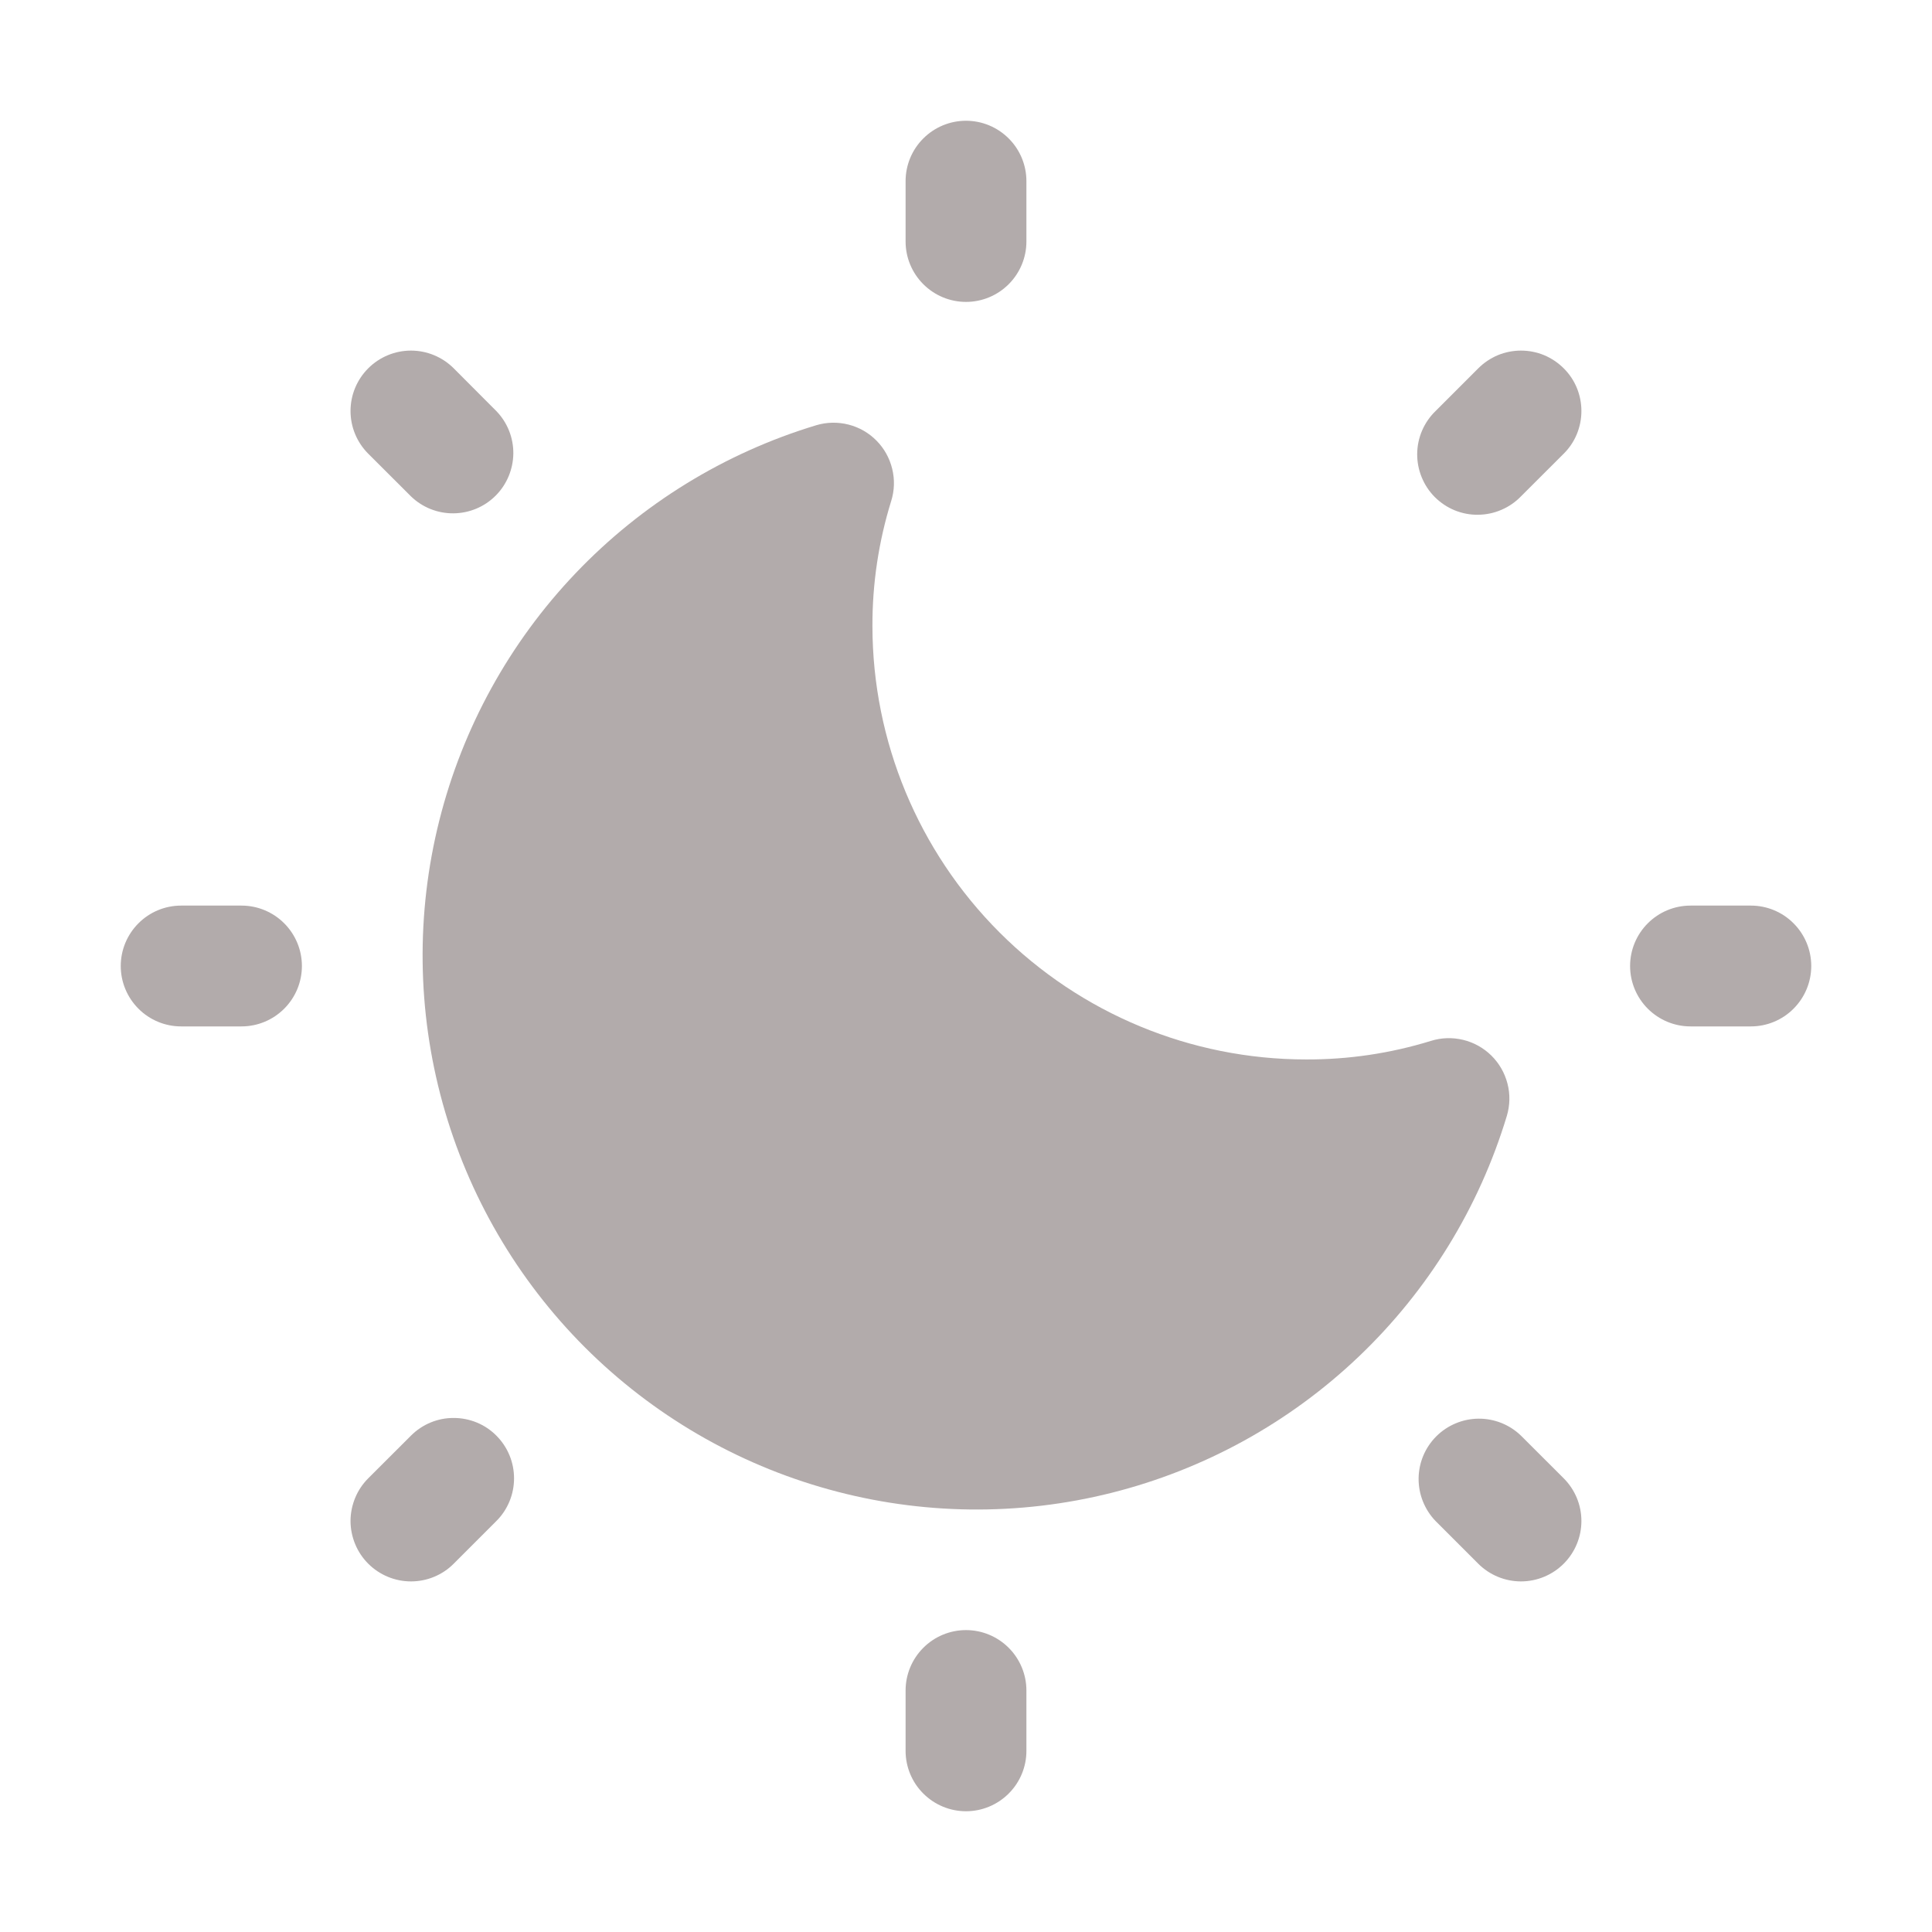
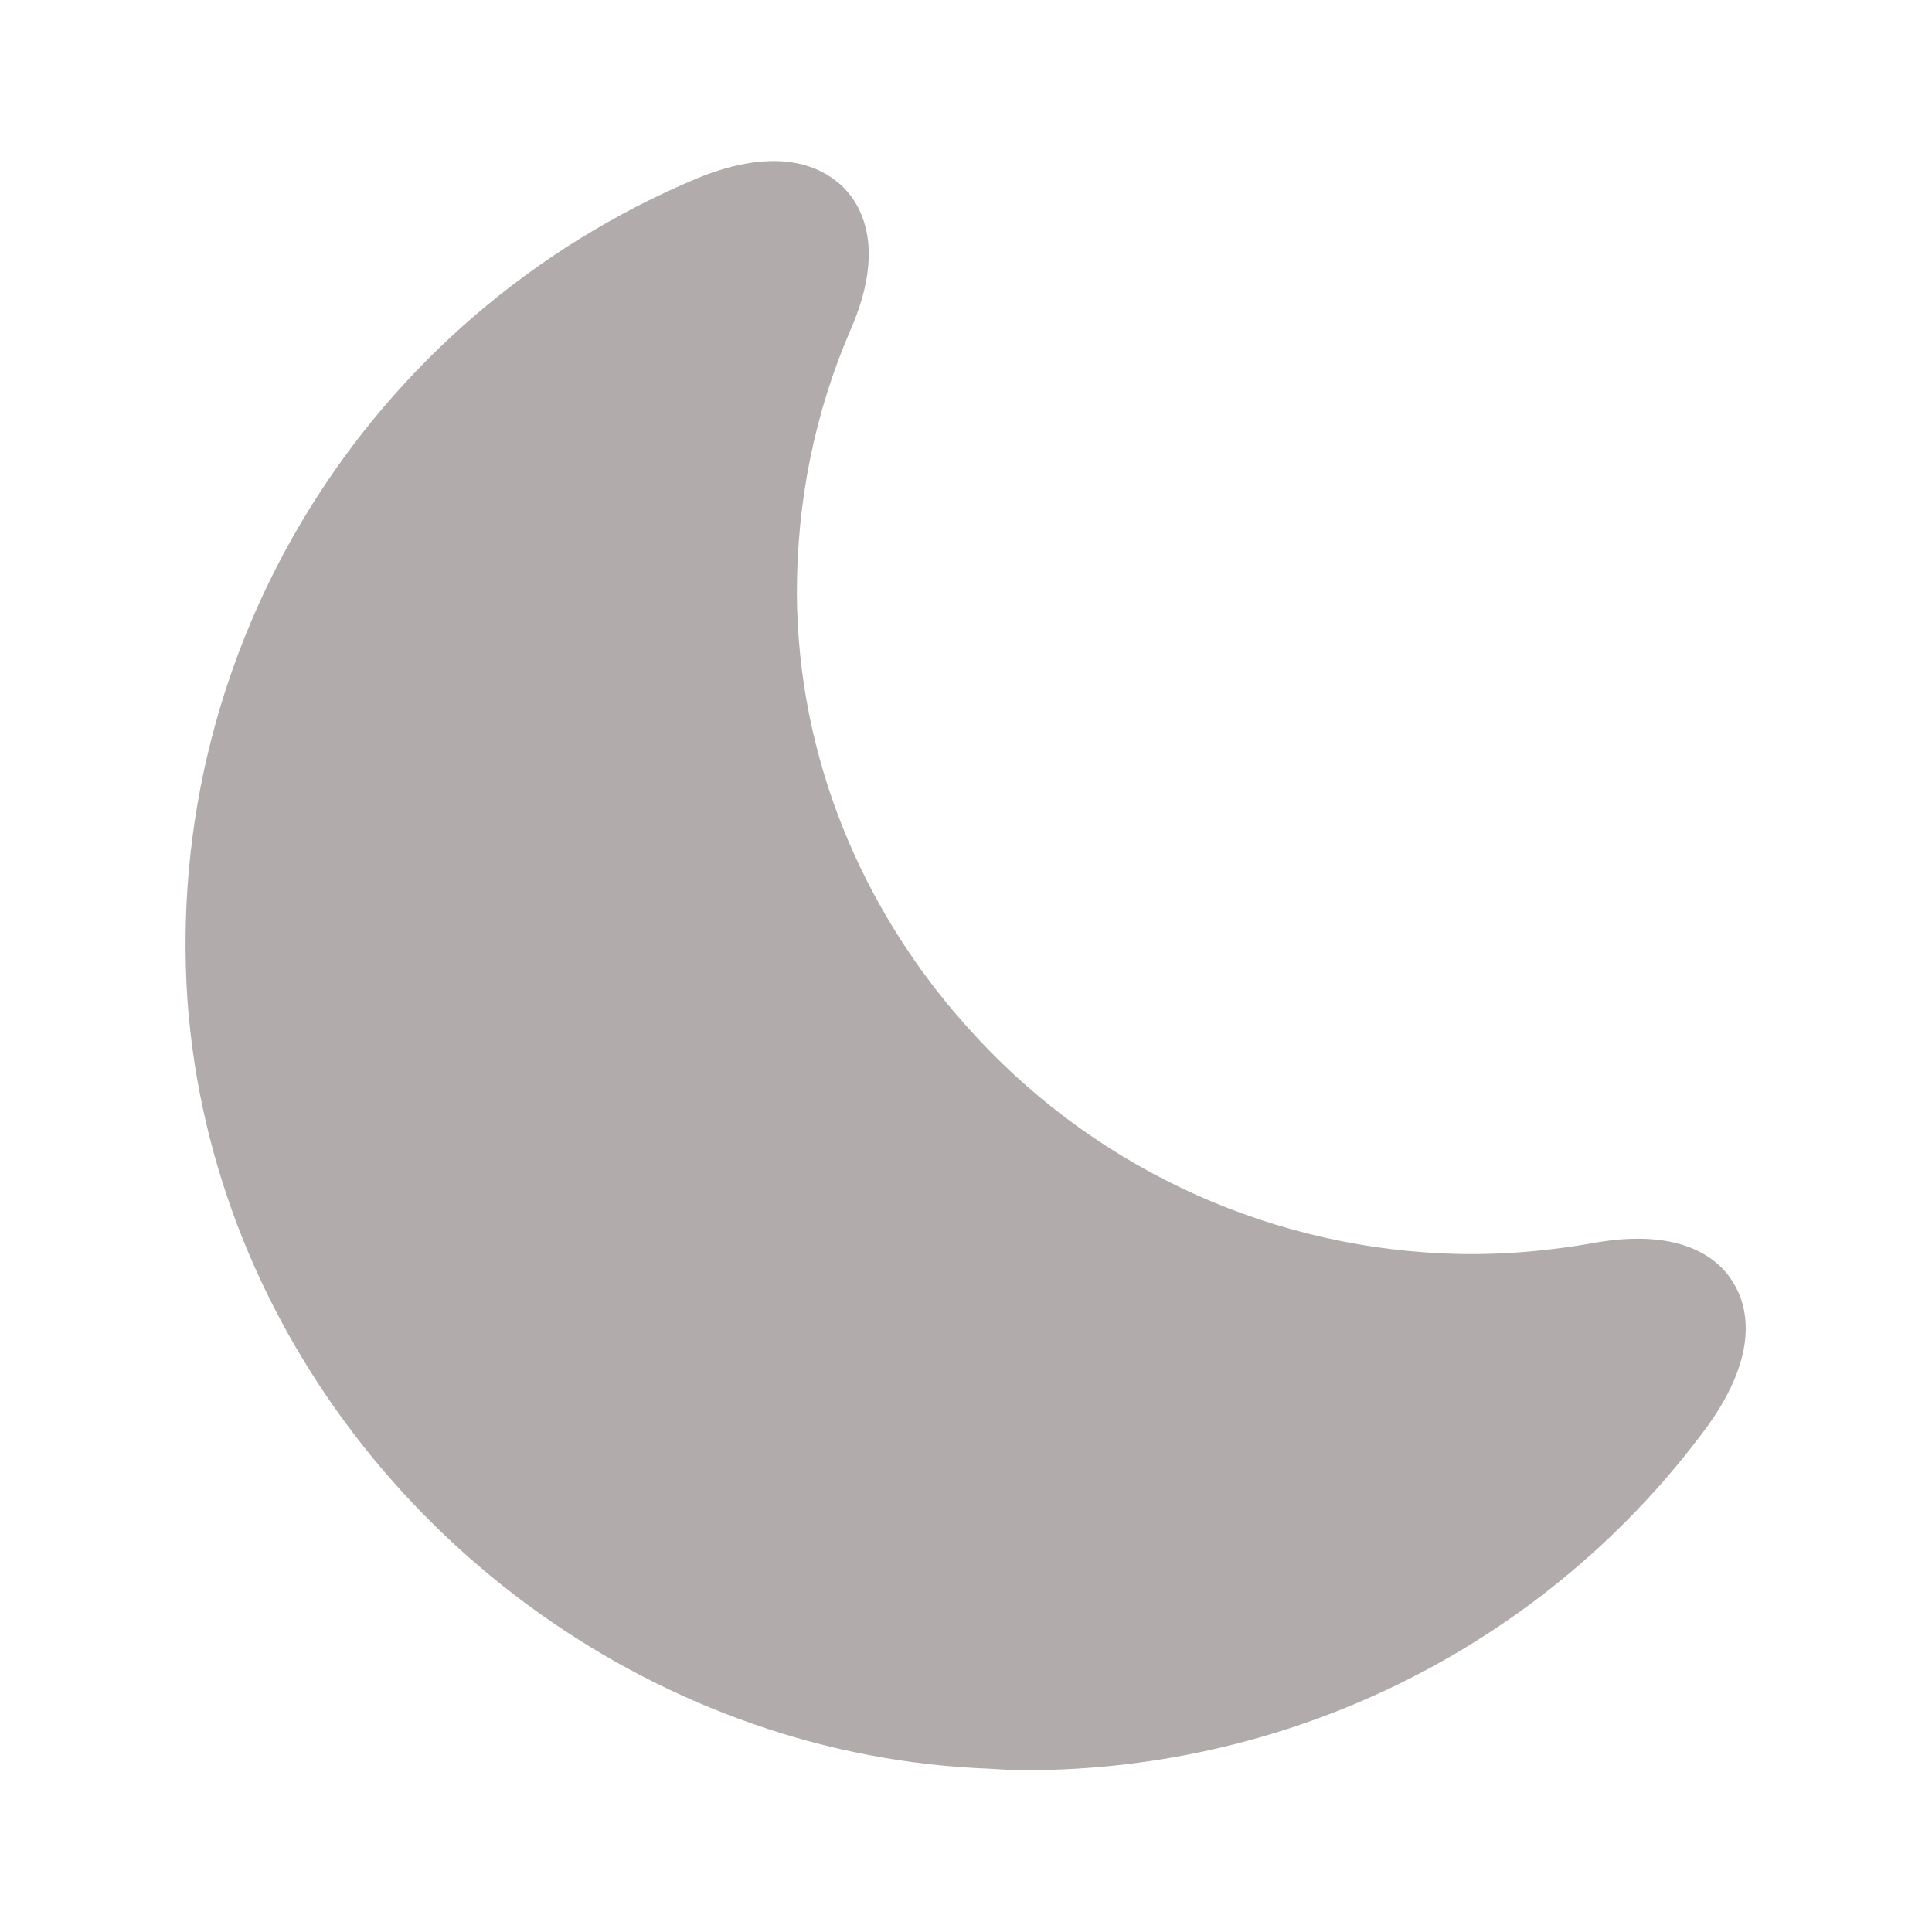
- <svg xmlns="http://www.w3.org/2000/svg" width="30" height="30" viewBox="0 0 30 30" fill="none">
-   <path d="M15 4.688C15.249 4.688 15.487 4.589 15.663 4.413C15.839 4.237 15.938 3.999 15.938 3.75V2.812C15.938 2.564 15.839 2.325 15.663 2.15C15.487 1.974 15.249 1.875 15 1.875C14.751 1.875 14.513 1.974 14.337 2.15C14.161 2.325 14.062 2.564 14.062 2.812V3.75C14.062 3.999 14.161 4.237 14.337 4.413C14.513 4.589 14.751 4.688 15 4.688Z" fill="#B2ABAB" />
-   <path d="M15 25.312C14.751 25.312 14.513 25.411 14.337 25.587C14.161 25.763 14.062 26.001 14.062 26.25V27.188C14.062 27.436 14.161 27.675 14.337 27.85C14.513 28.026 14.751 28.125 15 28.125C15.249 28.125 15.487 28.026 15.663 27.85C15.839 27.675 15.938 27.436 15.938 27.188V26.25C15.938 26.001 15.839 25.763 15.663 25.587C15.487 25.411 15.249 25.312 15 25.312Z" fill="#B2ABAB" />
-   <path d="M27.188 14.062H26.25C26.001 14.062 25.763 14.161 25.587 14.337C25.411 14.513 25.312 14.751 25.312 15C25.312 15.249 25.411 15.487 25.587 15.663C25.763 15.839 26.001 15.938 26.25 15.938H27.188C27.436 15.938 27.675 15.839 27.85 15.663C28.026 15.487 28.125 15.249 28.125 15C28.125 14.751 28.026 14.513 27.85 14.337C27.675 14.161 27.436 14.062 27.188 14.062Z" fill="#B2ABAB" />
-   <path d="M3.75 14.062H2.812C2.564 14.062 2.325 14.161 2.15 14.337C1.974 14.513 1.875 14.751 1.875 15C1.875 15.249 1.974 15.487 2.15 15.663C2.325 15.839 2.564 15.938 2.812 15.938H3.75C3.999 15.938 4.237 15.839 4.413 15.663C4.589 15.487 4.688 15.249 4.688 15C4.688 14.751 4.589 14.513 4.413 14.337C4.237 14.161 3.999 14.062 3.75 14.062Z" fill="#B2ABAB" />
-   <path d="M22.955 5.719L22.292 6.382C22.203 6.468 22.131 6.572 22.082 6.686C22.033 6.8 22.007 6.923 22.006 7.048C22.005 7.172 22.029 7.296 22.076 7.411C22.123 7.526 22.192 7.631 22.28 7.719C22.369 7.807 22.473 7.877 22.588 7.924C22.704 7.971 22.827 7.995 22.951 7.993C23.076 7.992 23.199 7.966 23.313 7.917C23.428 7.868 23.531 7.797 23.618 7.707L24.281 7.045C24.369 6.958 24.438 6.855 24.485 6.741C24.532 6.627 24.556 6.505 24.556 6.382C24.556 6.259 24.532 6.137 24.485 6.023C24.438 5.909 24.369 5.806 24.281 5.719C24.194 5.632 24.091 5.563 23.977 5.515C23.863 5.468 23.741 5.444 23.618 5.444C23.495 5.444 23.373 5.468 23.259 5.515C23.145 5.563 23.042 5.632 22.955 5.719Z" fill="#B2ABAB" />
-   <path d="M6.382 22.292L5.718 22.955C5.631 23.042 5.562 23.145 5.515 23.259C5.468 23.373 5.443 23.495 5.443 23.618C5.443 23.741 5.468 23.863 5.515 23.977C5.562 24.091 5.631 24.194 5.718 24.281C5.894 24.457 6.133 24.556 6.381 24.556C6.505 24.556 6.627 24.532 6.74 24.485C6.854 24.438 6.958 24.369 7.045 24.281L7.707 23.619C7.795 23.532 7.864 23.428 7.911 23.314C7.958 23.201 7.982 23.079 7.982 22.956C7.982 22.832 7.958 22.71 7.911 22.597C7.864 22.483 7.795 22.38 7.708 22.293C7.621 22.205 7.518 22.136 7.404 22.089C7.29 22.042 7.168 22.018 7.045 22.018C6.796 22.017 6.558 22.116 6.382 22.292Z" fill="#B2ABAB" />
-   <path d="M23.617 22.292C23.44 22.121 23.203 22.027 22.958 22.029C22.712 22.031 22.477 22.13 22.303 22.303C22.129 22.477 22.03 22.712 22.028 22.958C22.026 23.204 22.121 23.441 22.291 23.618L22.954 24.281C23.13 24.457 23.369 24.556 23.618 24.556C23.866 24.556 24.105 24.457 24.281 24.281C24.457 24.105 24.556 23.867 24.556 23.618C24.556 23.369 24.457 23.131 24.281 22.955L23.617 22.292Z" fill="#B2ABAB" />
-   <path d="M6.382 7.708C6.559 7.879 6.795 7.973 7.041 7.971C7.287 7.969 7.522 7.871 7.696 7.697C7.87 7.523 7.968 7.288 7.971 7.042C7.973 6.796 7.878 6.559 7.707 6.383L7.045 5.719C6.869 5.543 6.63 5.444 6.381 5.444C6.133 5.444 5.894 5.543 5.718 5.719C5.542 5.895 5.443 6.133 5.443 6.382C5.443 6.631 5.542 6.869 5.718 7.045L6.382 7.708Z" fill="#B2ABAB" />
-   <path d="M23.157 16.39C23.036 16.271 22.885 16.187 22.72 16.147C22.554 16.107 22.381 16.112 22.219 16.163C21.59 16.357 20.935 16.454 20.277 16.451C18.493 16.45 16.782 15.74 15.521 14.479C14.259 13.217 13.549 11.507 13.547 9.723C13.545 9.065 13.643 8.41 13.838 7.781C13.889 7.619 13.895 7.446 13.854 7.28C13.814 7.115 13.73 6.963 13.61 6.842C13.491 6.721 13.341 6.635 13.176 6.593C13.011 6.551 12.838 6.554 12.675 6.603C11.251 7.033 9.964 7.825 8.938 8.901C7.912 9.977 7.183 11.301 6.821 12.743C6.459 14.185 6.477 15.696 6.873 17.129C7.269 18.562 8.03 19.868 9.081 20.92C10.133 21.971 11.438 22.732 12.871 23.128C14.305 23.525 15.816 23.543 17.258 23.181C18.7 22.819 20.024 22.09 21.1 21.064C22.176 20.038 22.968 18.751 23.398 17.328C23.447 17.164 23.451 16.991 23.408 16.826C23.365 16.66 23.279 16.51 23.157 16.39Z" fill="#B2ABAB" />
+ <svg xmlns="http://www.w3.org/2000/svg" width="24" height="24" viewBox="0 0 24 24" fill="none">
+   <path d="M21.529 15.93c-.16-.27-.61-.69-1.73-.49-.62.11-1.25.16-1.88.13a8.41 8.41 0 0 1-5.91-2.82c-1.3-1.45-2.1-3.34-2.11-5.38 0-1.14.22-2.24.67-3.28.44-1.01.13-1.54-.09-1.76-.23-.23-.77-.55-1.83-.11-4.09 1.72-6.62 5.82-6.32 10.21.3 4.13 3.2 7.66 7.04 8.99a10 10 0 0 0 2.89.55c.16.01.32.02.48.02 3.35 0 6.49-1.58 8.47-4.27.67-.93.49-1.52.32-1.79Z" fill="#B2ABAB">
+   </path>
</svg>
